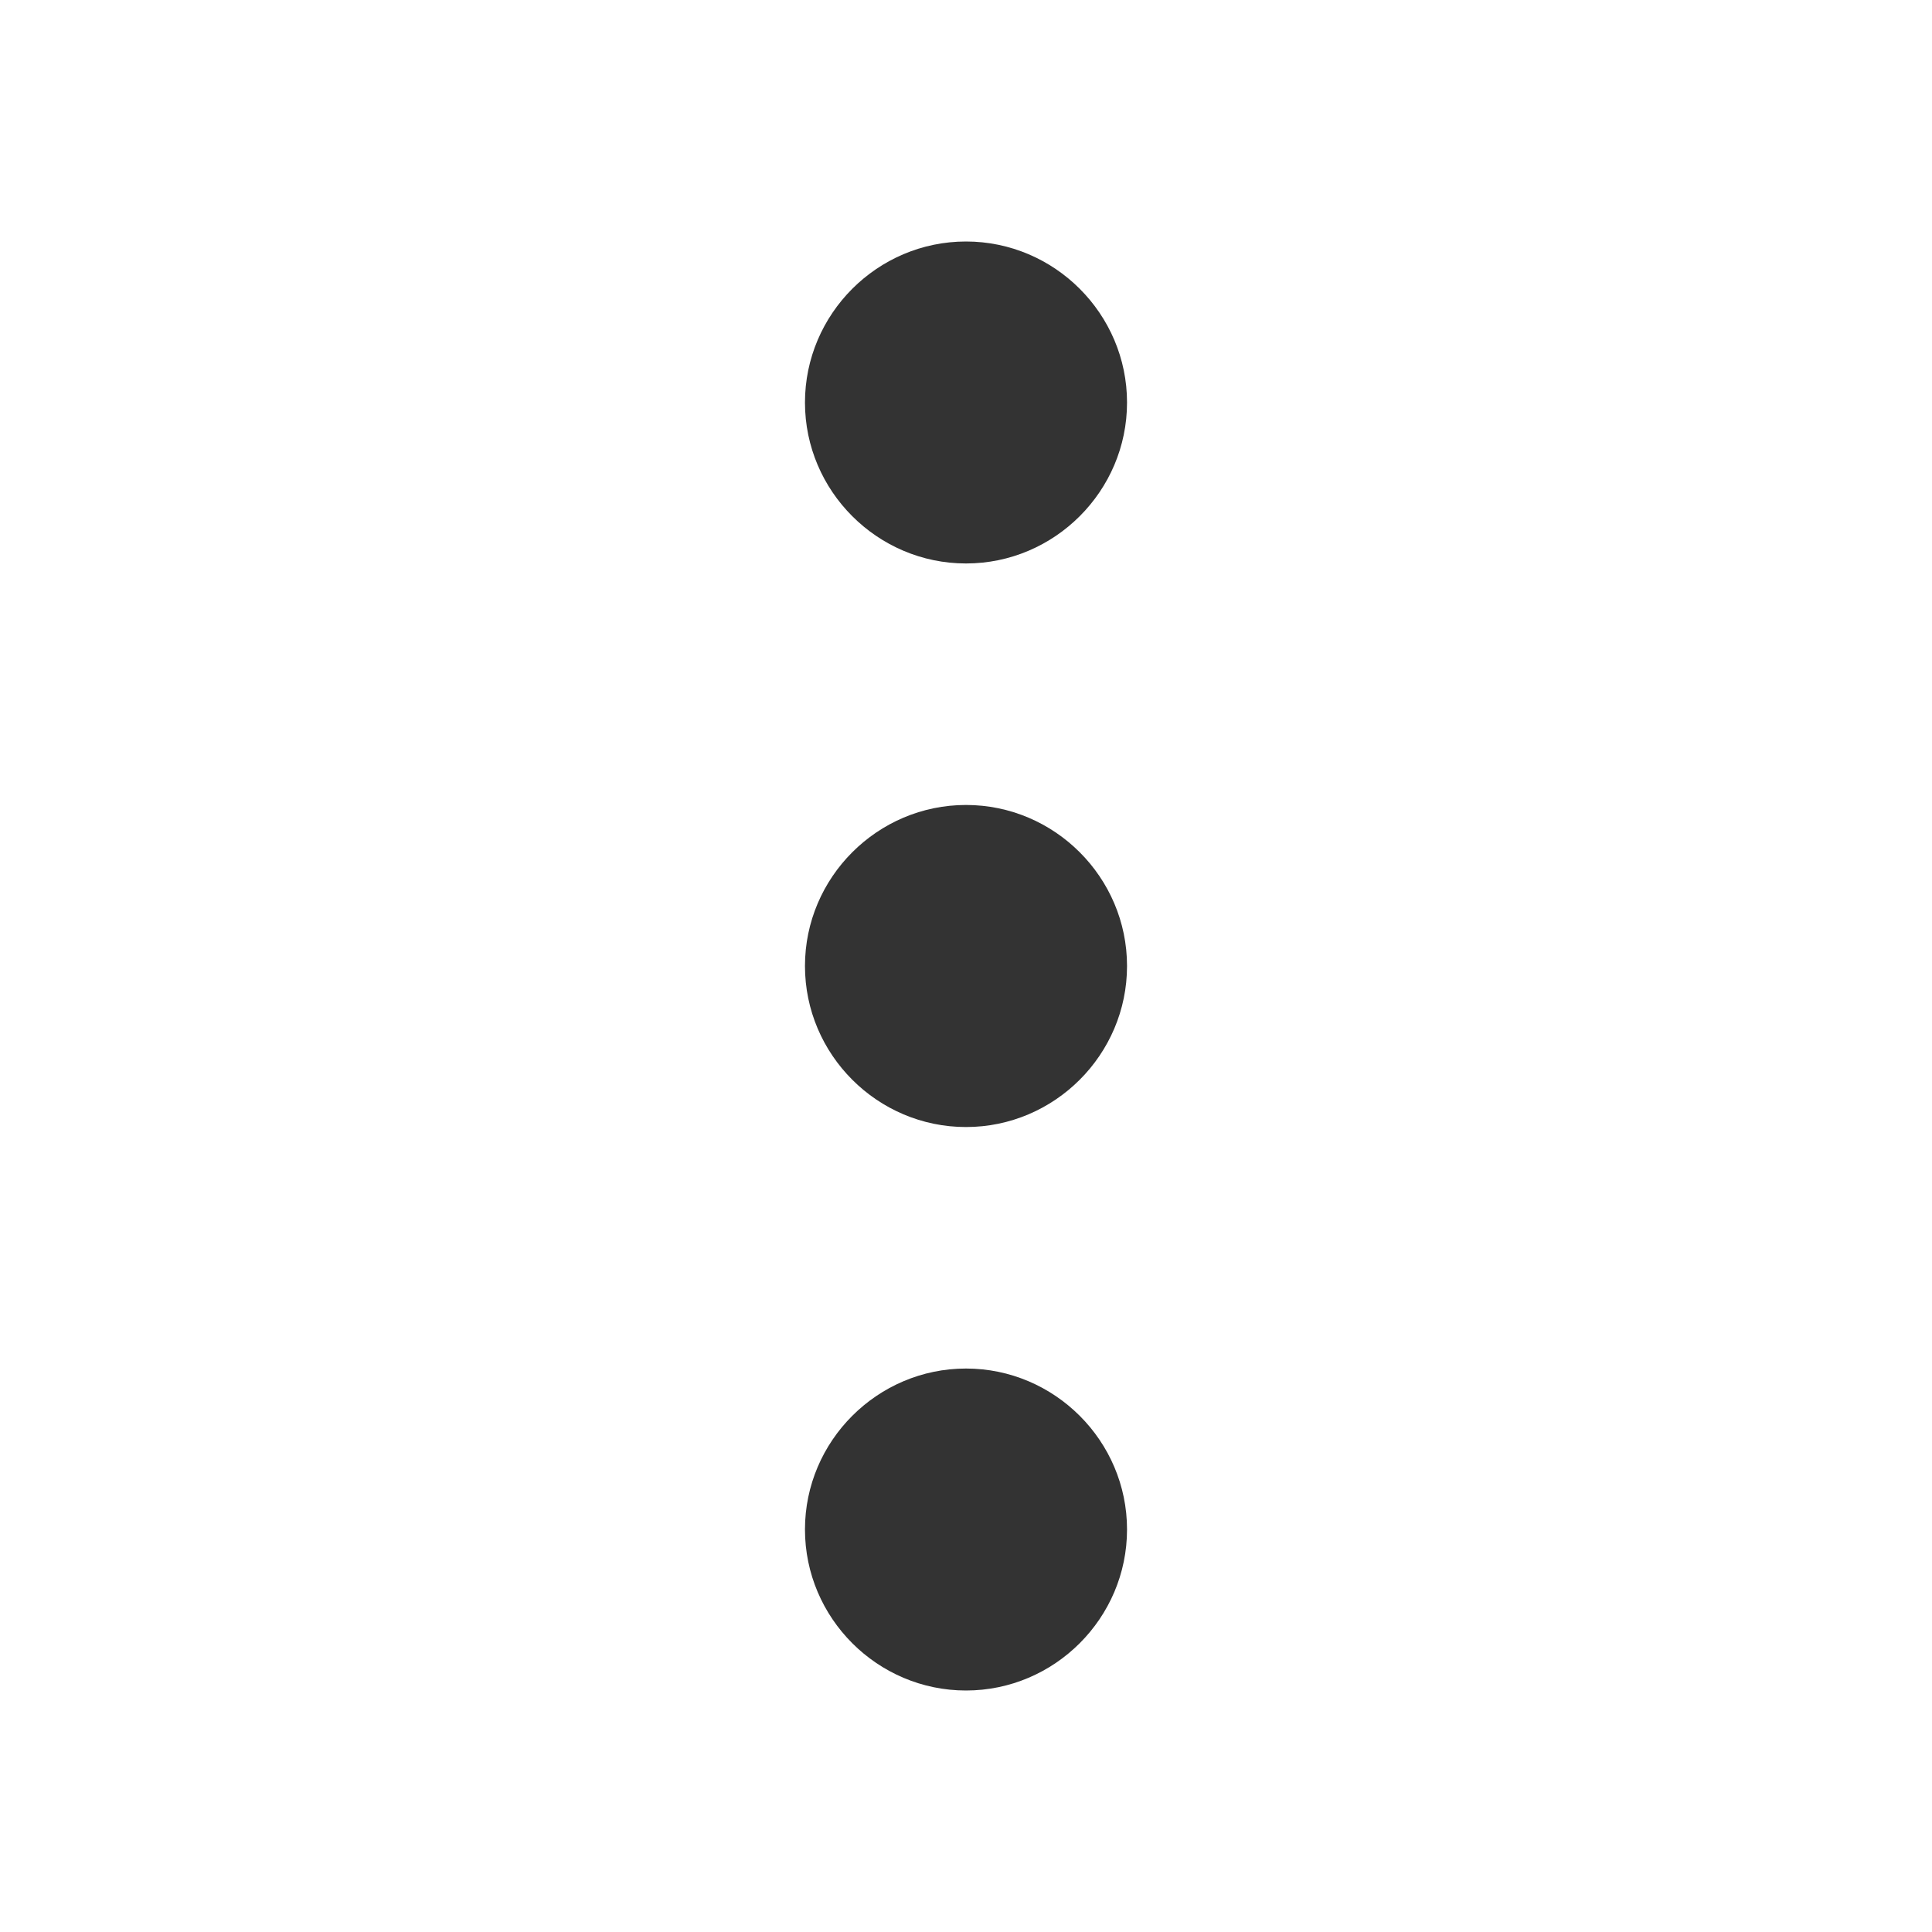
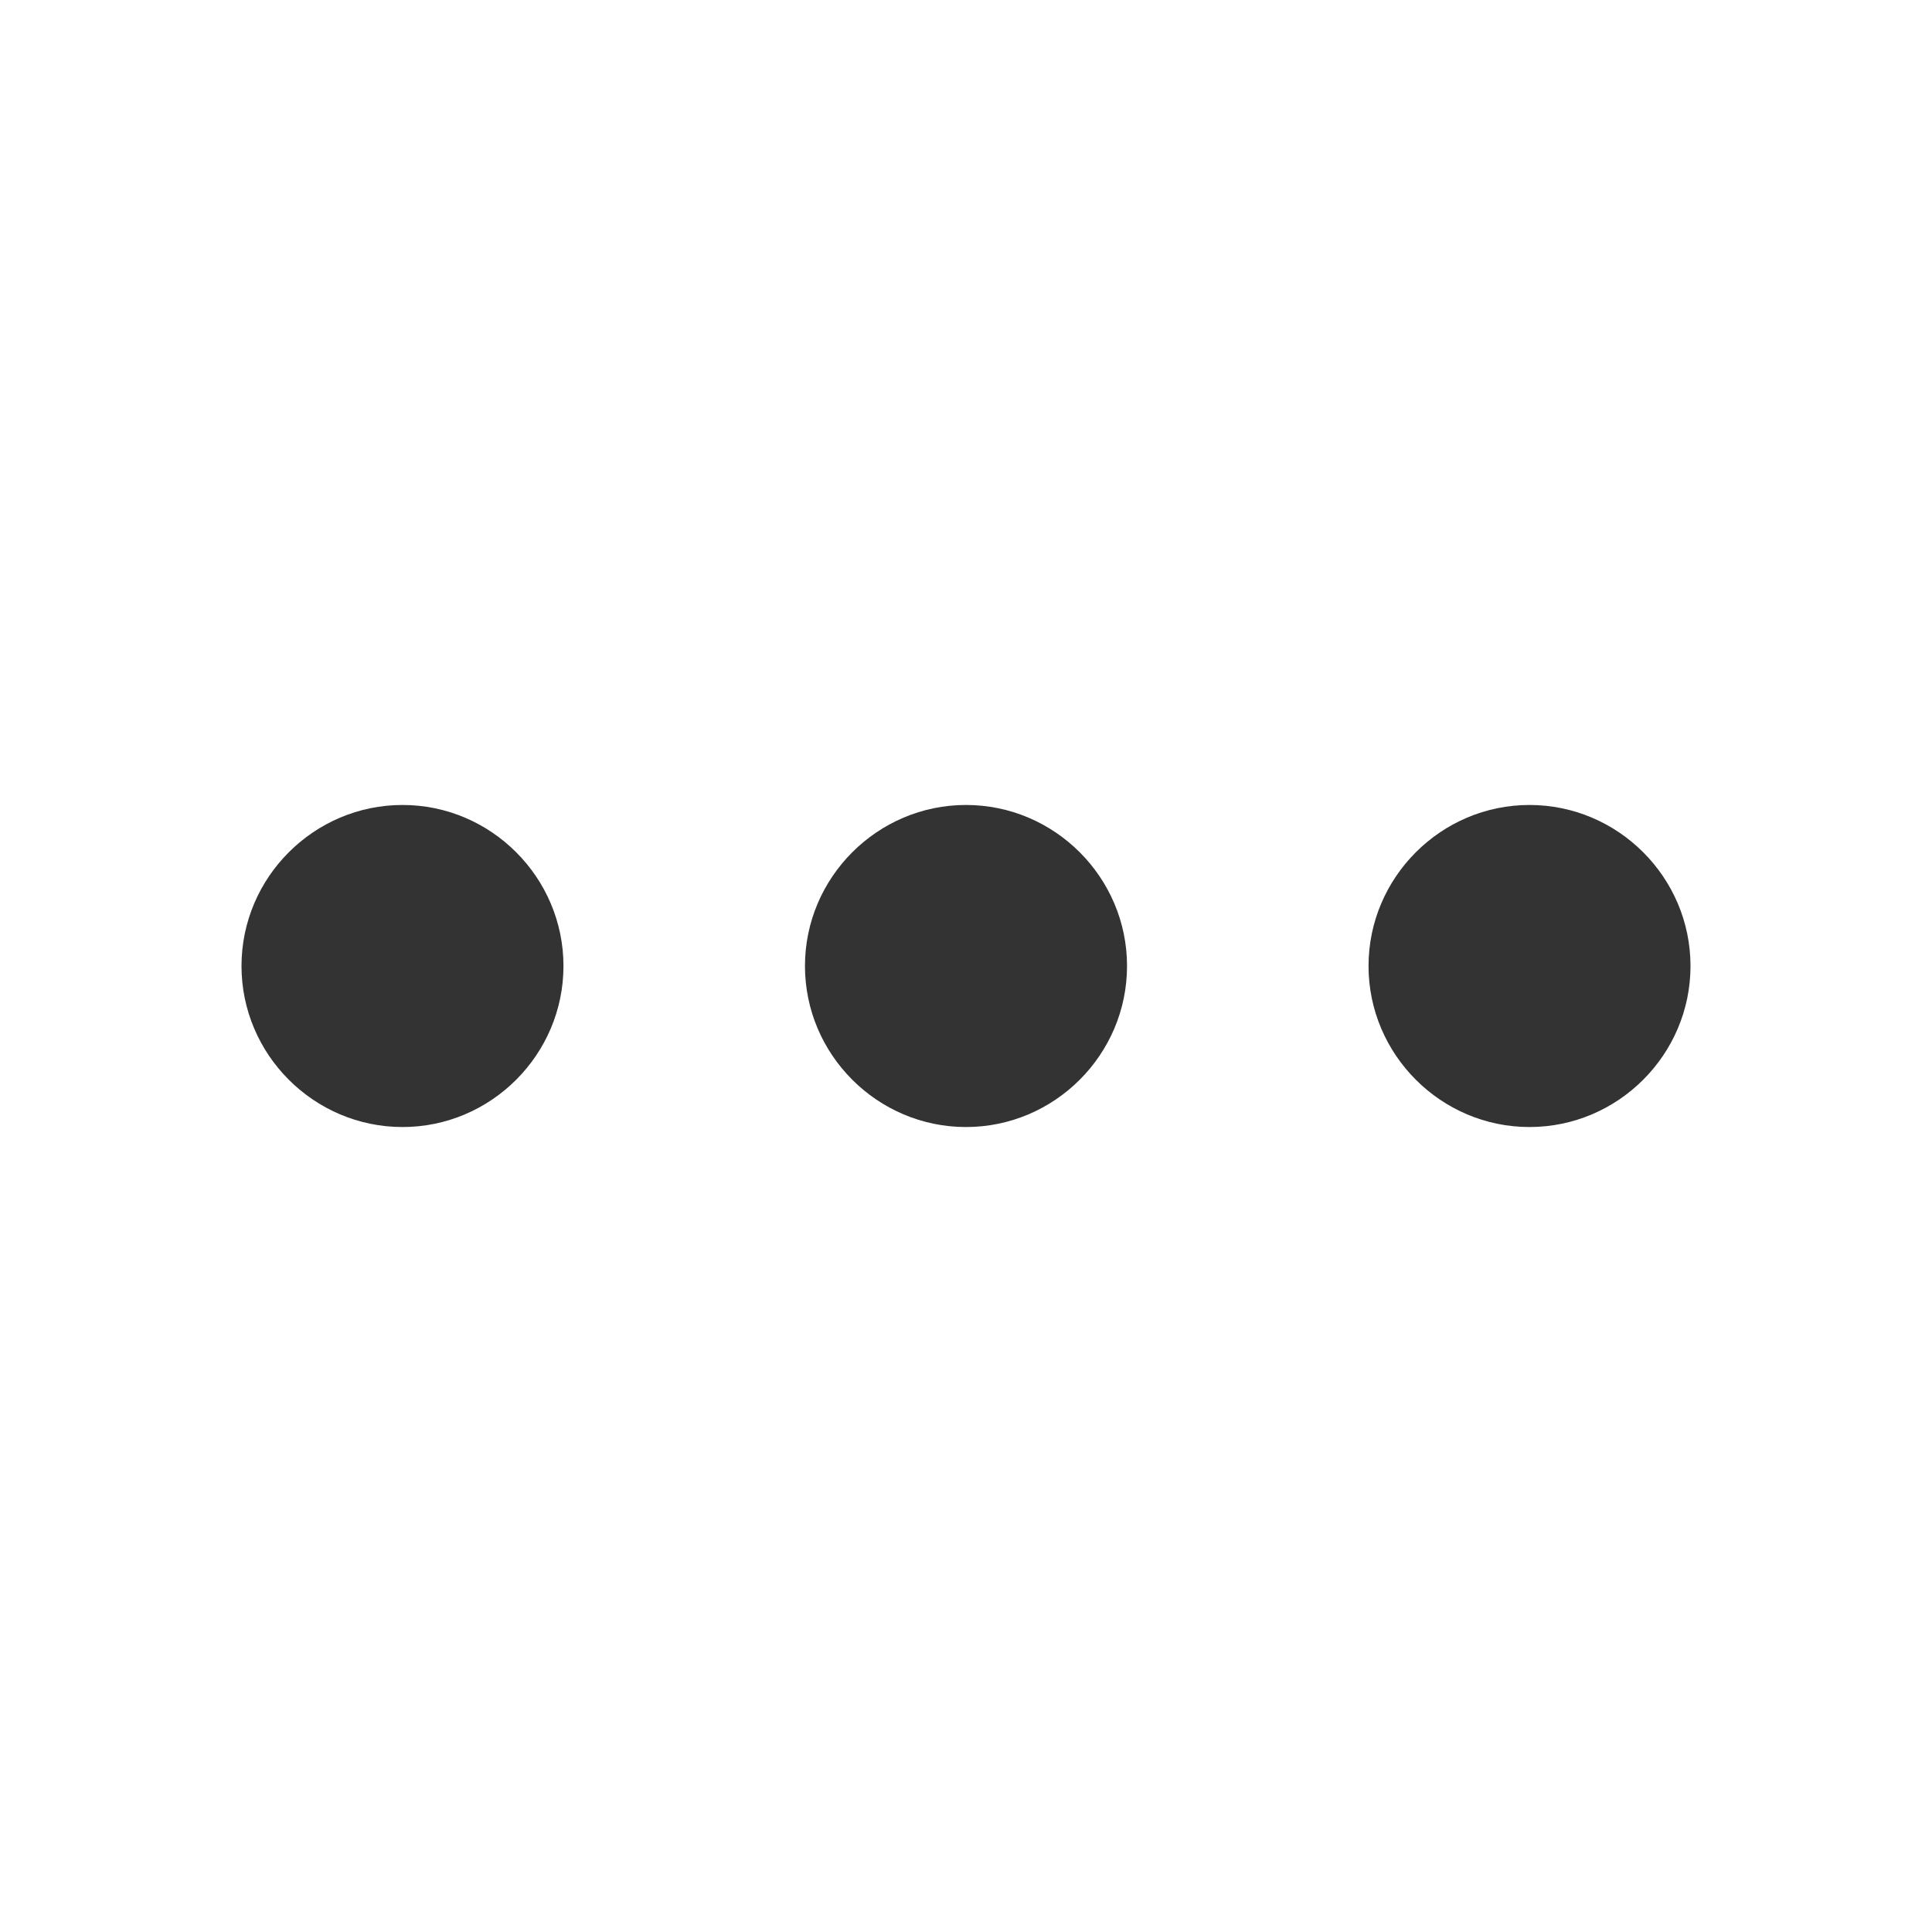
<svg xmlns="http://www.w3.org/2000/svg" width="20" height="20" viewBox="0 0 20 20" fill="none">
-   <path d="M8.333 15.833C8.333 16.75 9.083 17.5 10 17.5C10.917 17.5 11.667 16.75 11.667 15.833C11.667 14.917 10.917 14.167 10 14.167C9.083 14.167 8.333 14.917 8.333 15.833Z" fill="#333333" />
-   <path d="M8.333 4.167C8.333 5.083 9.083 5.833 10 5.833C10.917 5.833 11.667 5.083 11.667 4.167C11.667 3.25 10.917 2.5 10 2.5C9.083 2.5 8.333 3.25 8.333 4.167Z" fill="#333333" />
-   <path d="M8.333 10C8.333 10.917 9.083 11.667 10 11.667C10.917 11.667 11.667 10.917 11.667 10C11.667 9.083 10.917 8.333 10 8.333C9.083 8.333 8.333 9.083 8.333 10Z" fill="#333333" />
+   <path d="M15.833 11.667C16.75 11.667 17.5 10.917 17.5 10C17.5 9.083 16.75 8.333 15.833 8.333C14.917 8.333 14.167 9.083 14.167 10C14.167 10.917 14.917 11.667 15.833 11.667Z" fill="#333333" />
+   <path d="M4.167 11.667C5.083 11.667 5.833 10.917 5.833 10C5.833 9.083 5.083 8.333 4.167 8.333C3.25 8.333 2.5 9.083 2.5 10C2.5 10.917 3.25 11.667 4.167 11.667Z" fill="#333333" />
+   <path d="M10 11.667C10.917 11.667 11.667 10.917 11.667 10C11.667 9.083 10.917 8.333 10 8.333C9.083 8.333 8.333 9.083 8.333 10C8.333 10.917 9.083 11.667 10 11.667Z" fill="#333333" />
</svg>
